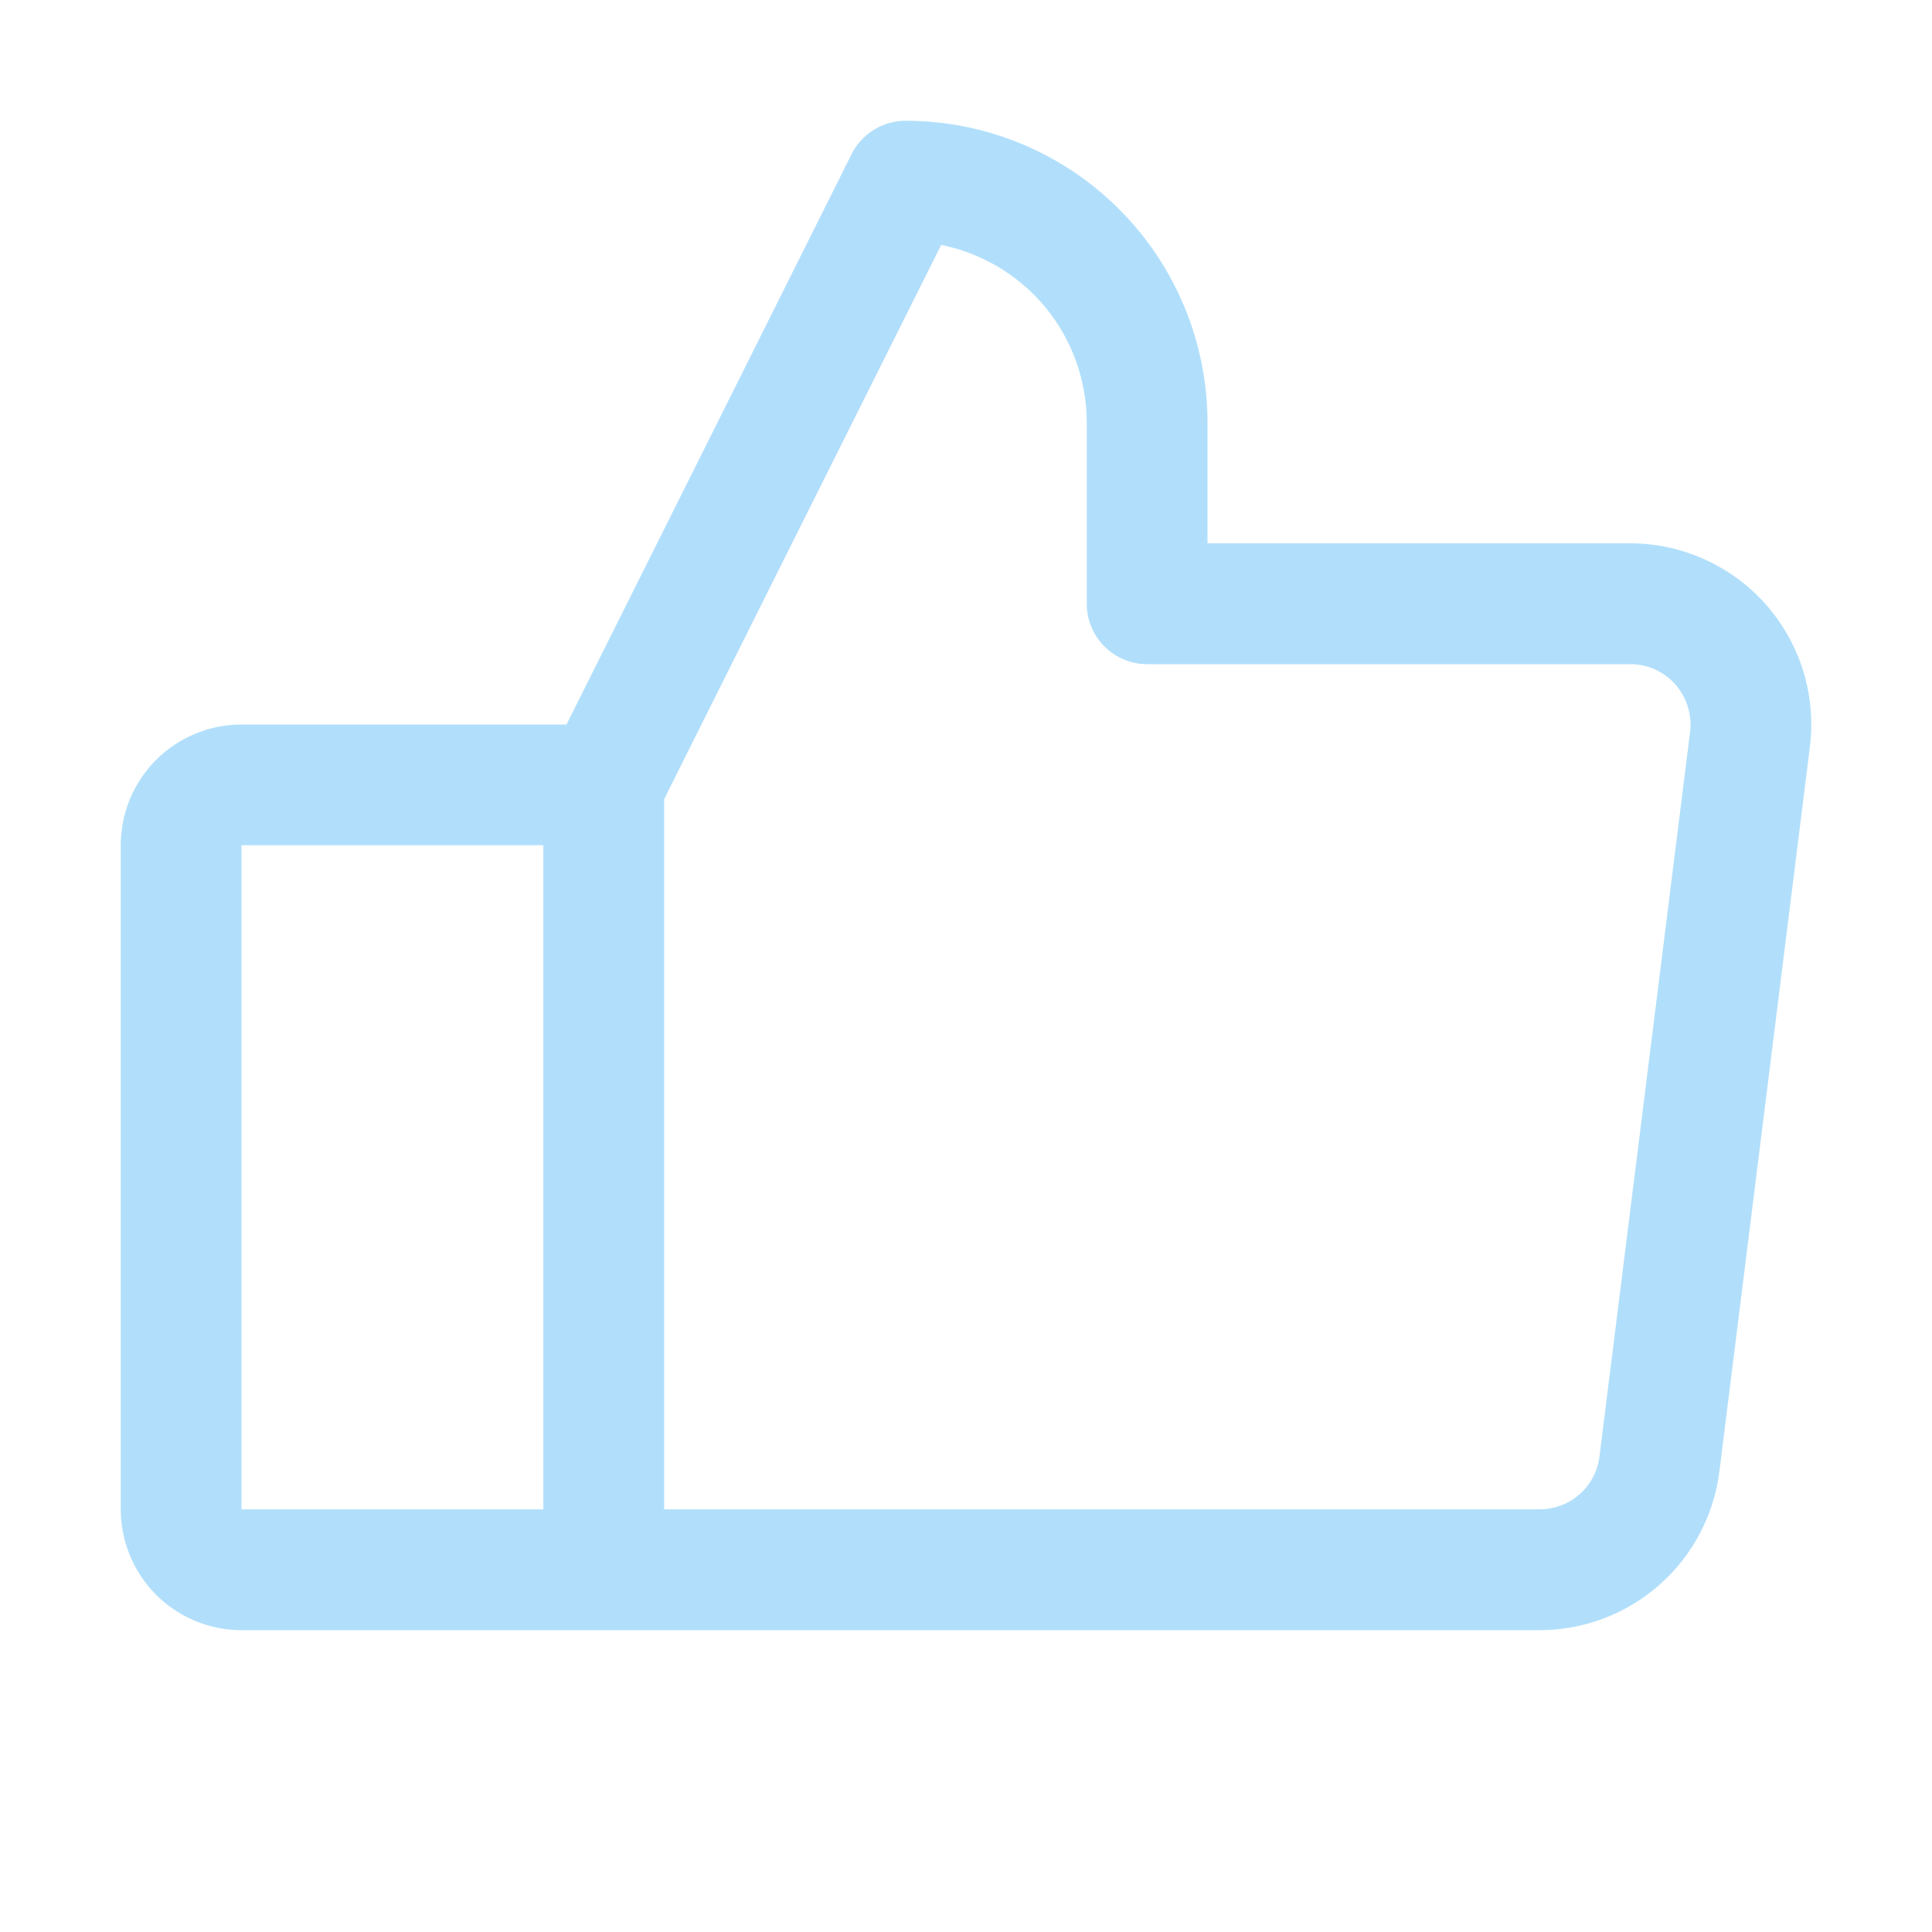
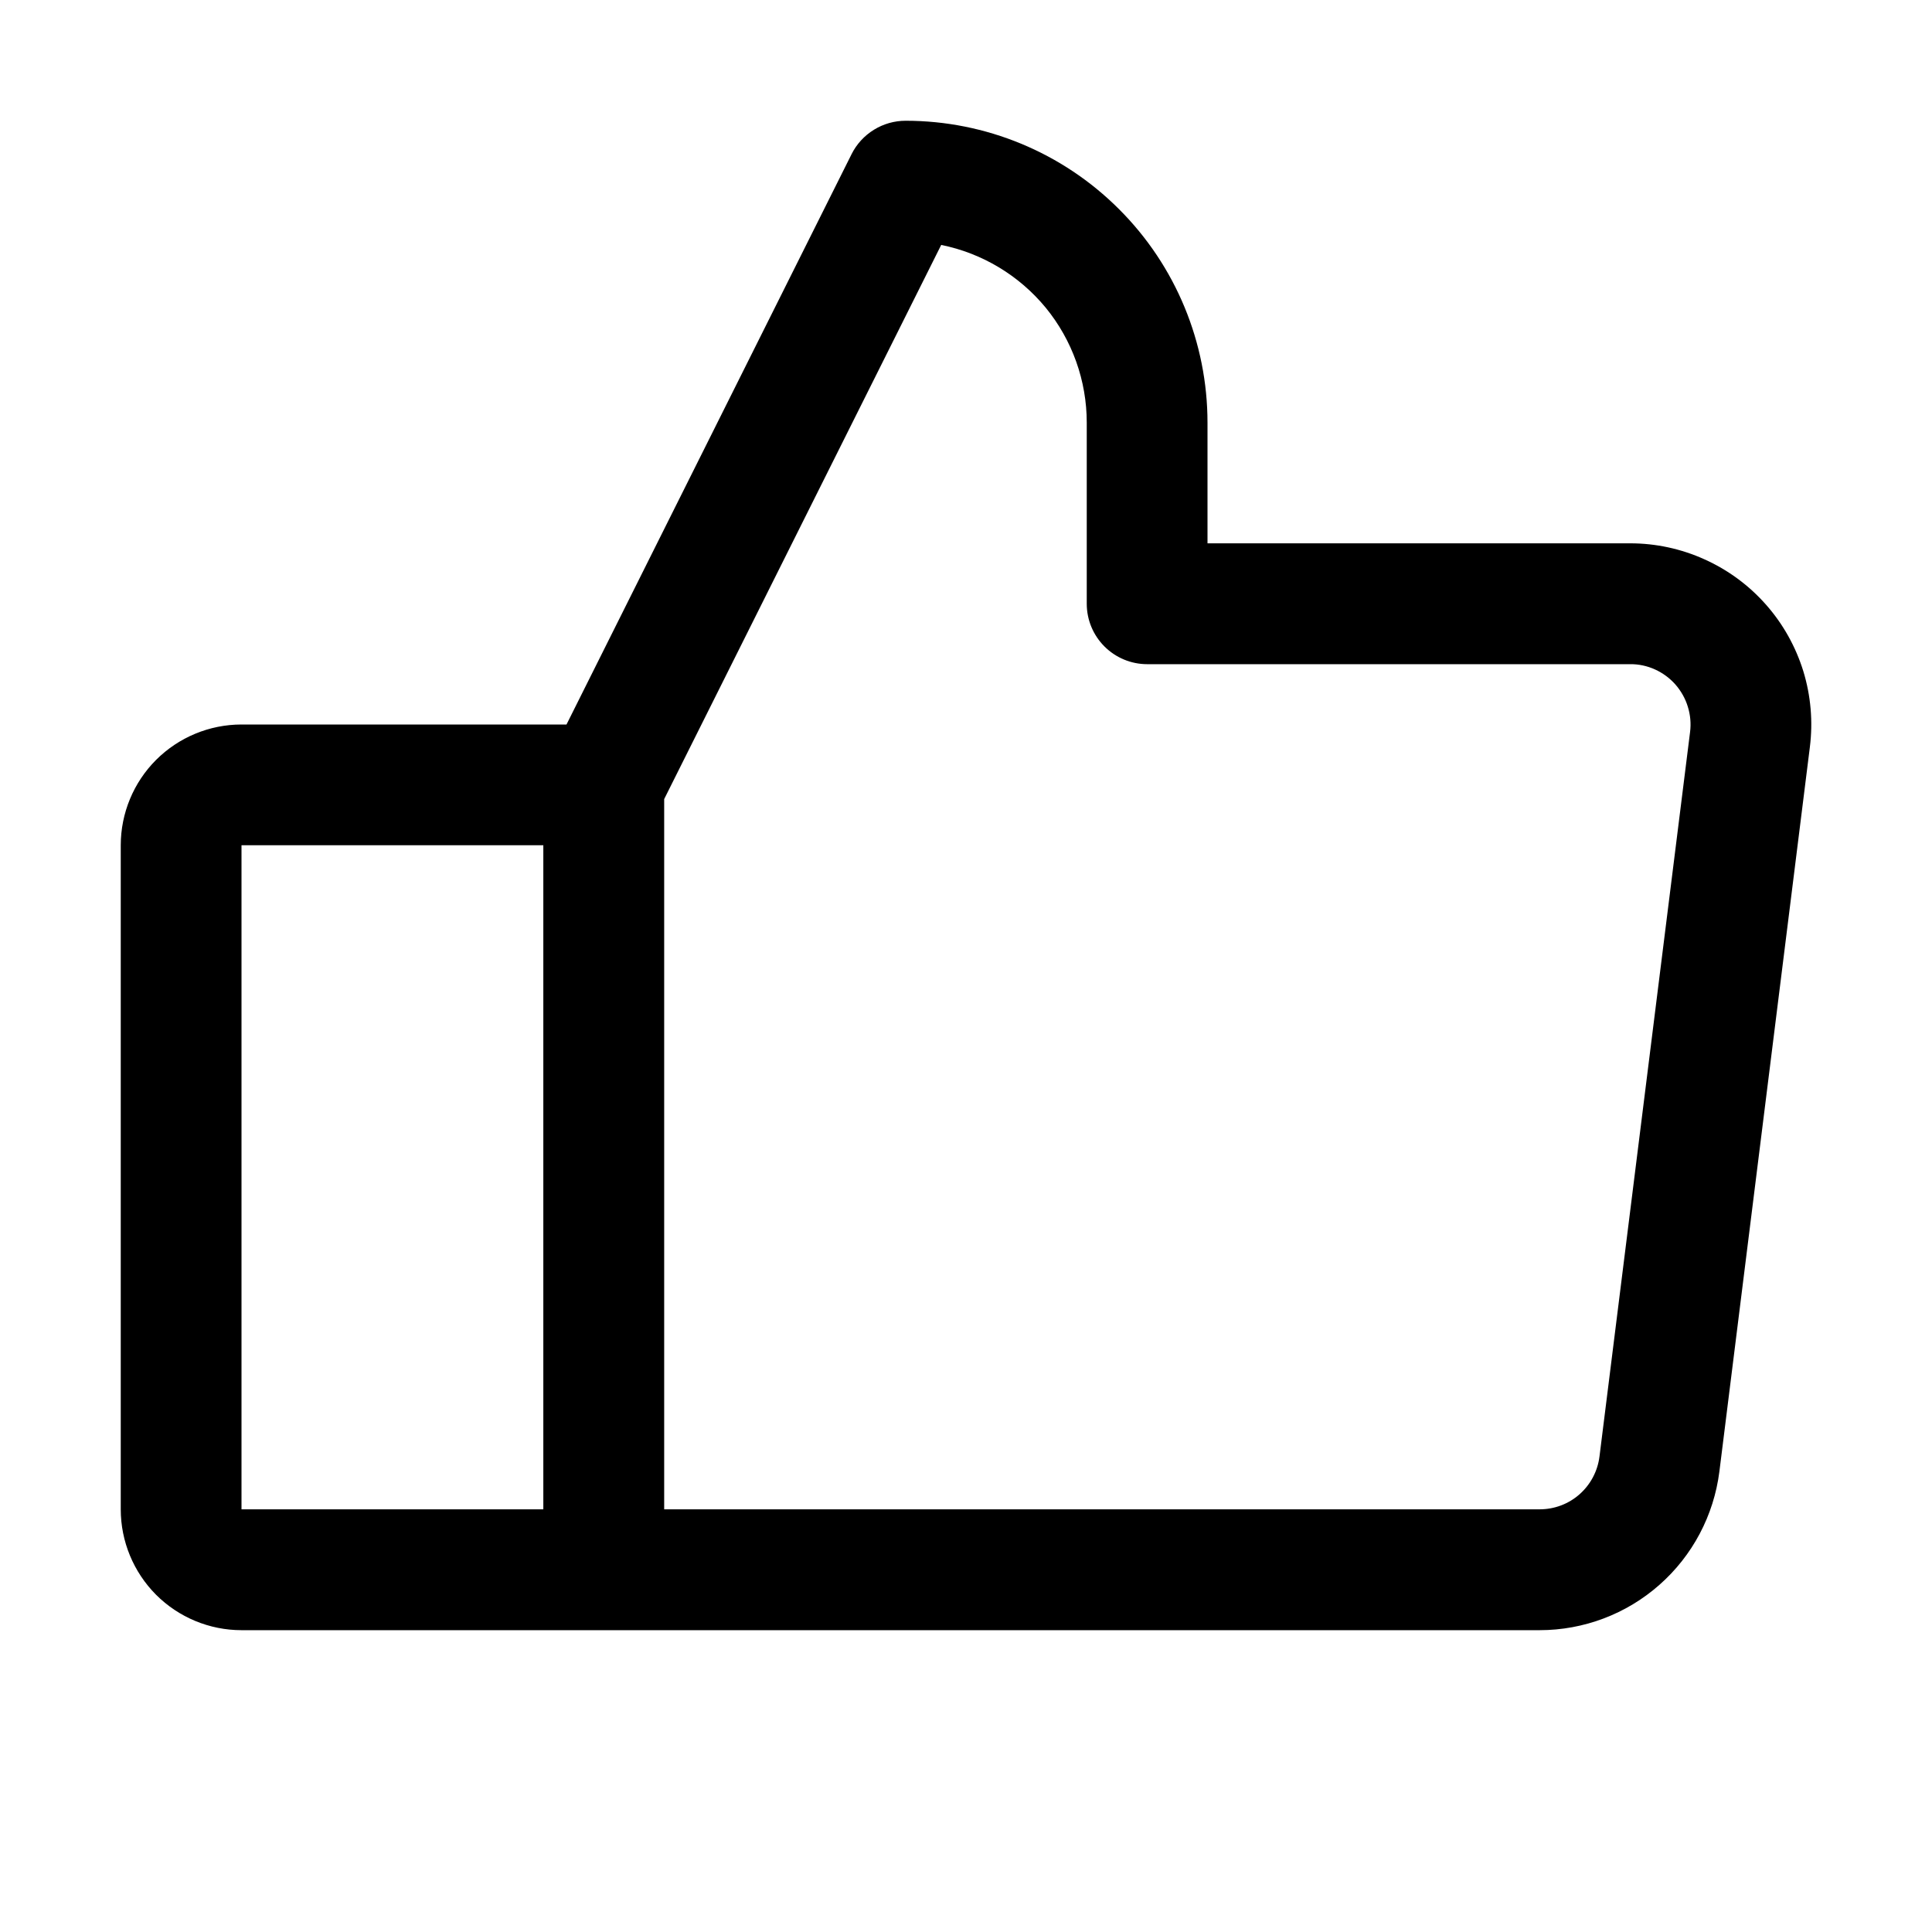
<svg xmlns="http://www.w3.org/2000/svg" width="18" height="18" viewBox="0 0 18 18" fill="none">
-   <path d="M16.453 5.633C16.295 5.454 16.1 5.31 15.882 5.212C15.664 5.113 15.427 5.062 15.188 5.062H11.25V3.938C11.25 3.192 10.954 2.476 10.426 1.949C9.899 1.421 9.183 1.125 8.438 1.125C8.333 1.125 8.231 1.154 8.142 1.209C8.053 1.264 7.981 1.342 7.934 1.436L5.278 6.75H2.25C1.952 6.75 1.665 6.869 1.454 7.08C1.244 7.29 1.125 7.577 1.125 7.875V14.062C1.125 14.361 1.244 14.647 1.454 14.858C1.665 15.069 1.952 15.188 2.25 15.188H14.344C14.755 15.188 15.152 15.038 15.46 14.766C15.769 14.494 15.967 14.119 16.019 13.711L16.862 6.961C16.892 6.723 16.871 6.482 16.801 6.253C16.73 6.024 16.612 5.813 16.453 5.633ZM2.25 7.875H5.062V14.062H2.25V7.875ZM15.746 6.82L14.902 13.57C14.885 13.706 14.819 13.831 14.716 13.922C14.613 14.013 14.481 14.062 14.344 14.062H6.188V7.445L8.769 2.282C9.151 2.359 9.495 2.566 9.743 2.867C9.99 3.169 10.125 3.547 10.125 3.938V5.625C10.125 5.774 10.184 5.917 10.29 6.023C10.395 6.128 10.538 6.188 10.688 6.188H15.188C15.267 6.187 15.346 6.204 15.419 6.237C15.492 6.27 15.557 6.318 15.61 6.378C15.662 6.438 15.702 6.508 15.725 6.584C15.749 6.661 15.756 6.741 15.746 6.82Z" fill="#B1DFFB" />
+   <path d="M16.453 5.633C16.295 5.454 16.1 5.31 15.882 5.212C15.664 5.113 15.427 5.062 15.188 5.062H11.25V3.938C11.25 3.192 10.954 2.476 10.426 1.949C9.899 1.421 9.183 1.125 8.438 1.125C8.333 1.125 8.231 1.154 8.142 1.209C8.053 1.264 7.981 1.342 7.934 1.436L5.278 6.75H2.25C1.952 6.75 1.665 6.869 1.454 7.08C1.244 7.29 1.125 7.577 1.125 7.875V14.062C1.125 14.361 1.244 14.647 1.454 14.858C1.665 15.069 1.952 15.188 2.25 15.188H14.344C14.755 15.188 15.152 15.038 15.46 14.766C15.769 14.494 15.967 14.119 16.019 13.711L16.862 6.961C16.892 6.723 16.871 6.482 16.801 6.253C16.73 6.024 16.612 5.813 16.453 5.633ZM2.25 7.875H5.062V14.062H2.25V7.875ZM15.746 6.82L14.902 13.57C14.885 13.706 14.819 13.831 14.716 13.922C14.613 14.013 14.481 14.062 14.344 14.062H6.188V7.445L8.769 2.282C9.151 2.359 9.495 2.566 9.743 2.867C9.99 3.169 10.125 3.547 10.125 3.938V5.625C10.125 5.774 10.184 5.917 10.29 6.023C10.395 6.128 10.538 6.188 10.688 6.188H15.188C15.267 6.187 15.346 6.204 15.419 6.237C15.492 6.27 15.557 6.318 15.61 6.378C15.662 6.438 15.702 6.508 15.725 6.584C15.749 6.661 15.756 6.741 15.746 6.82Z" fill="currentColor" />
</svg>
